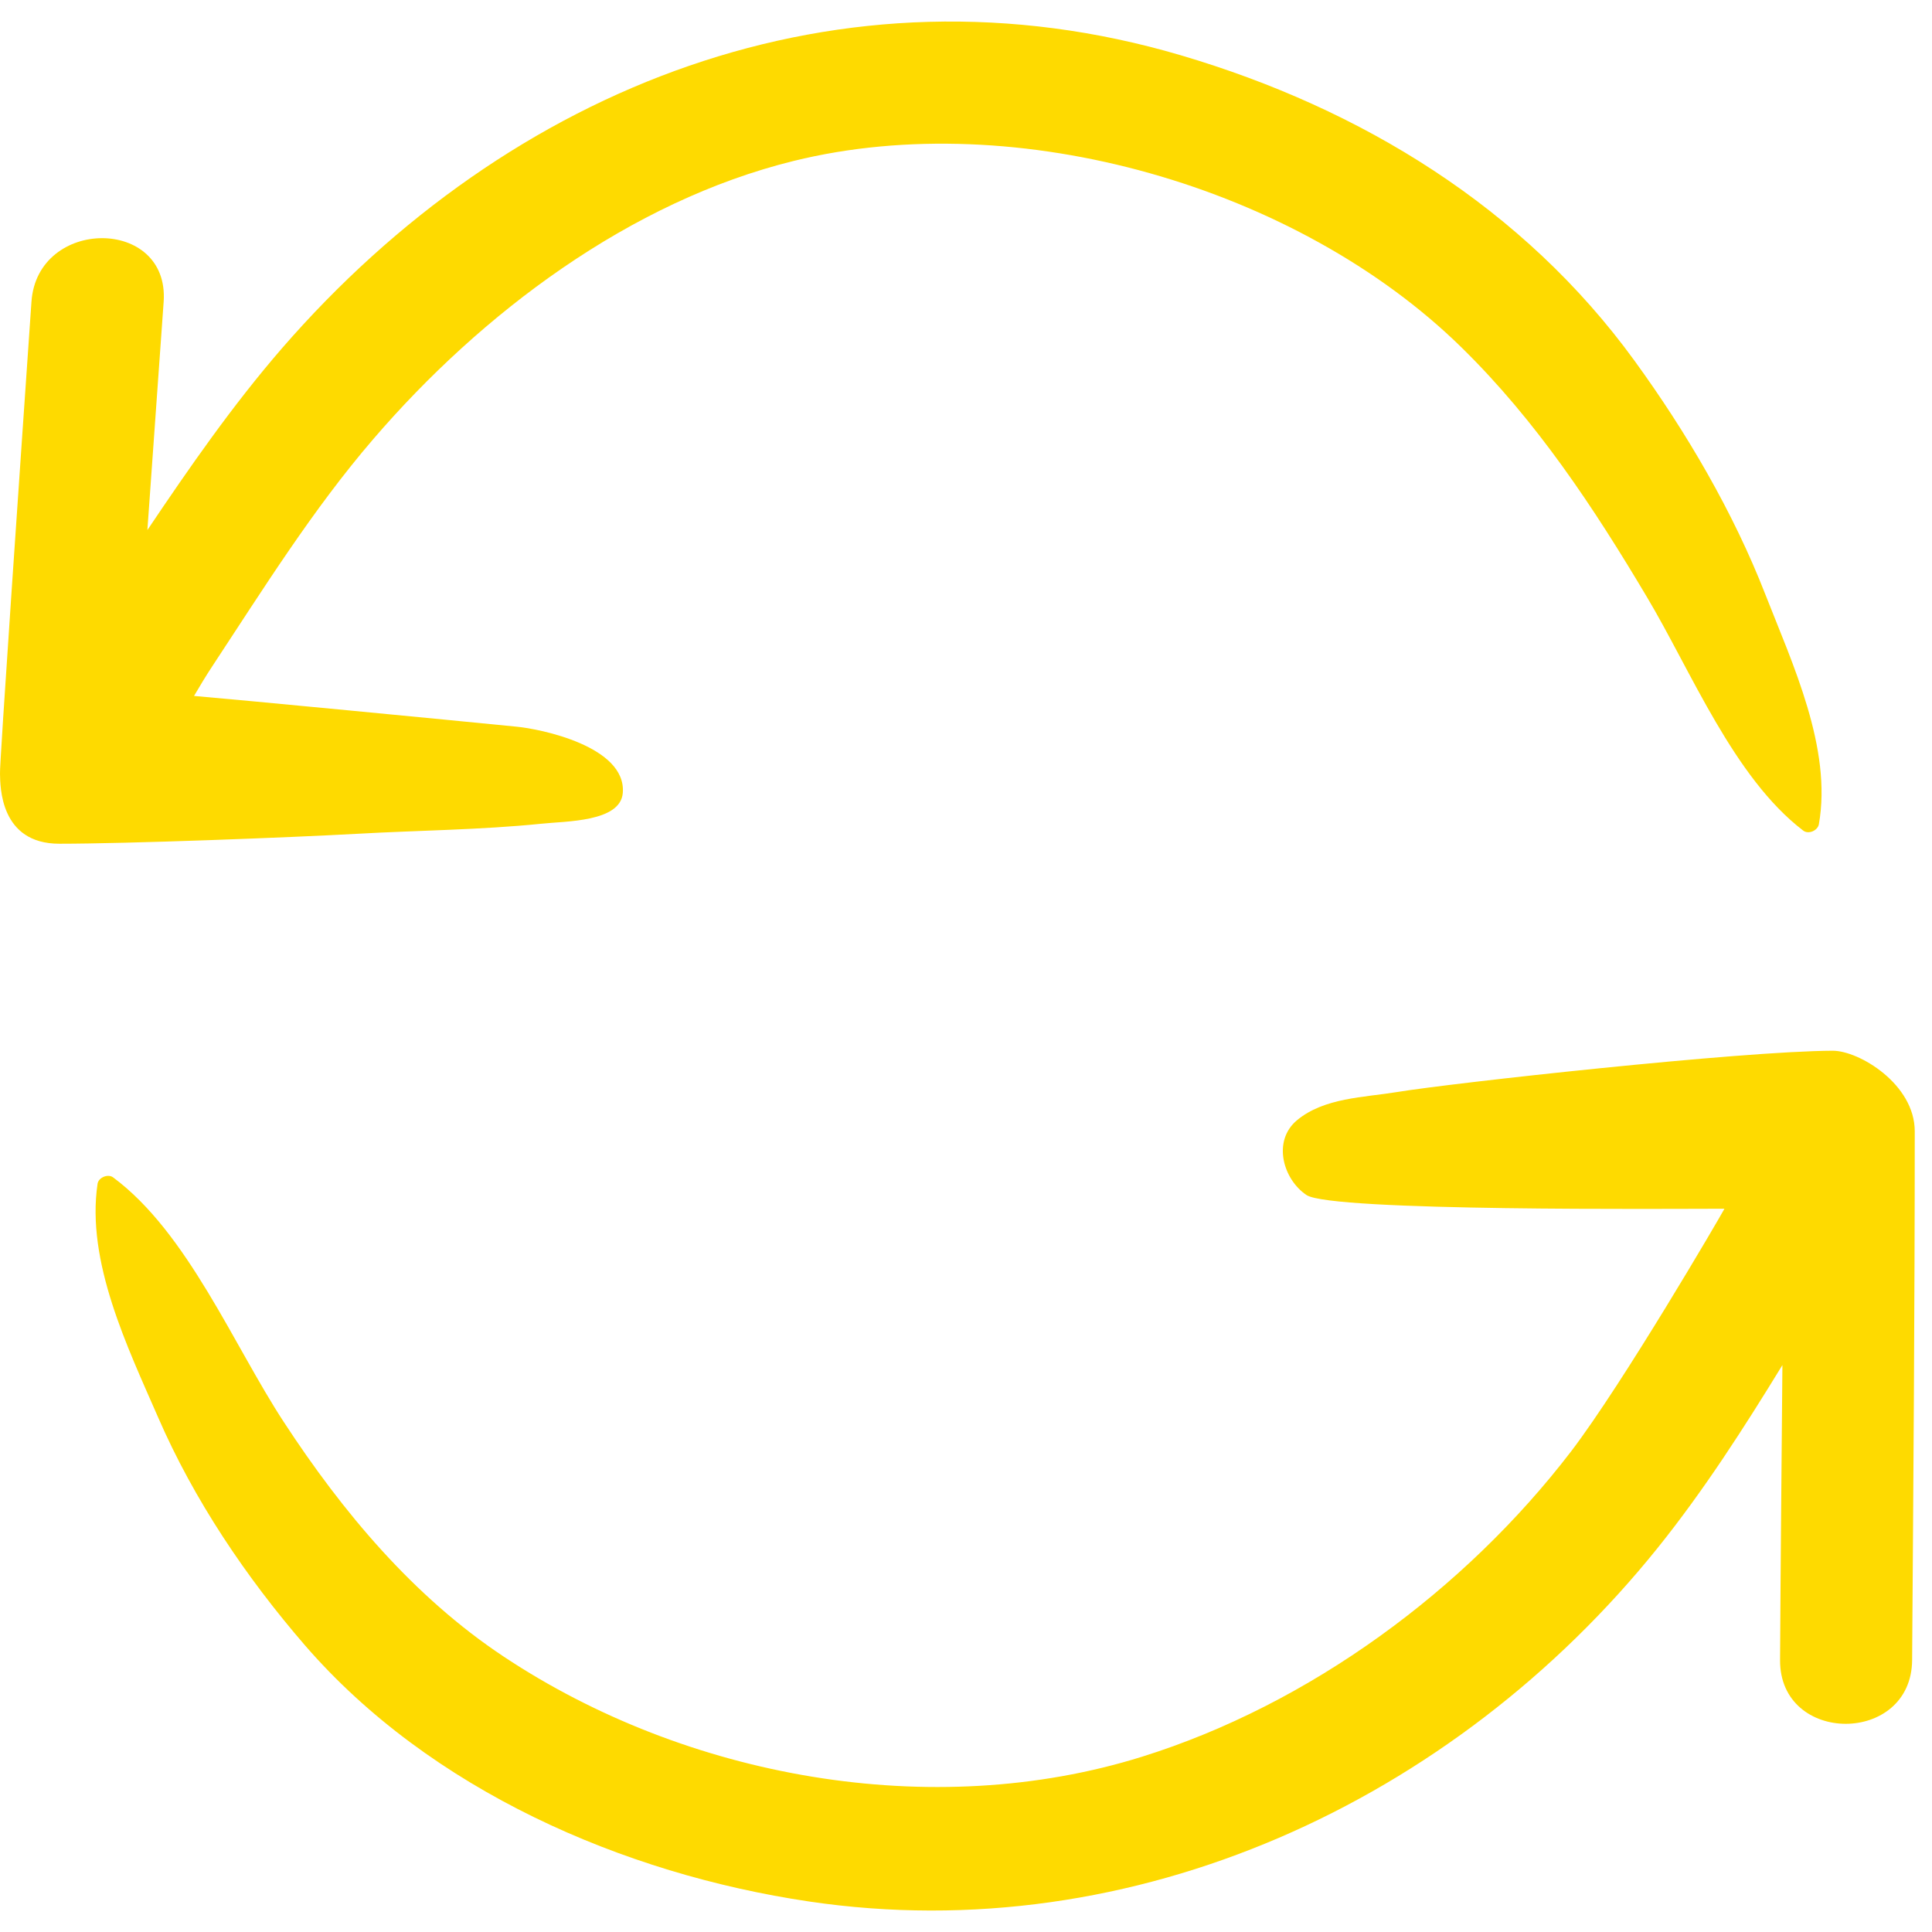
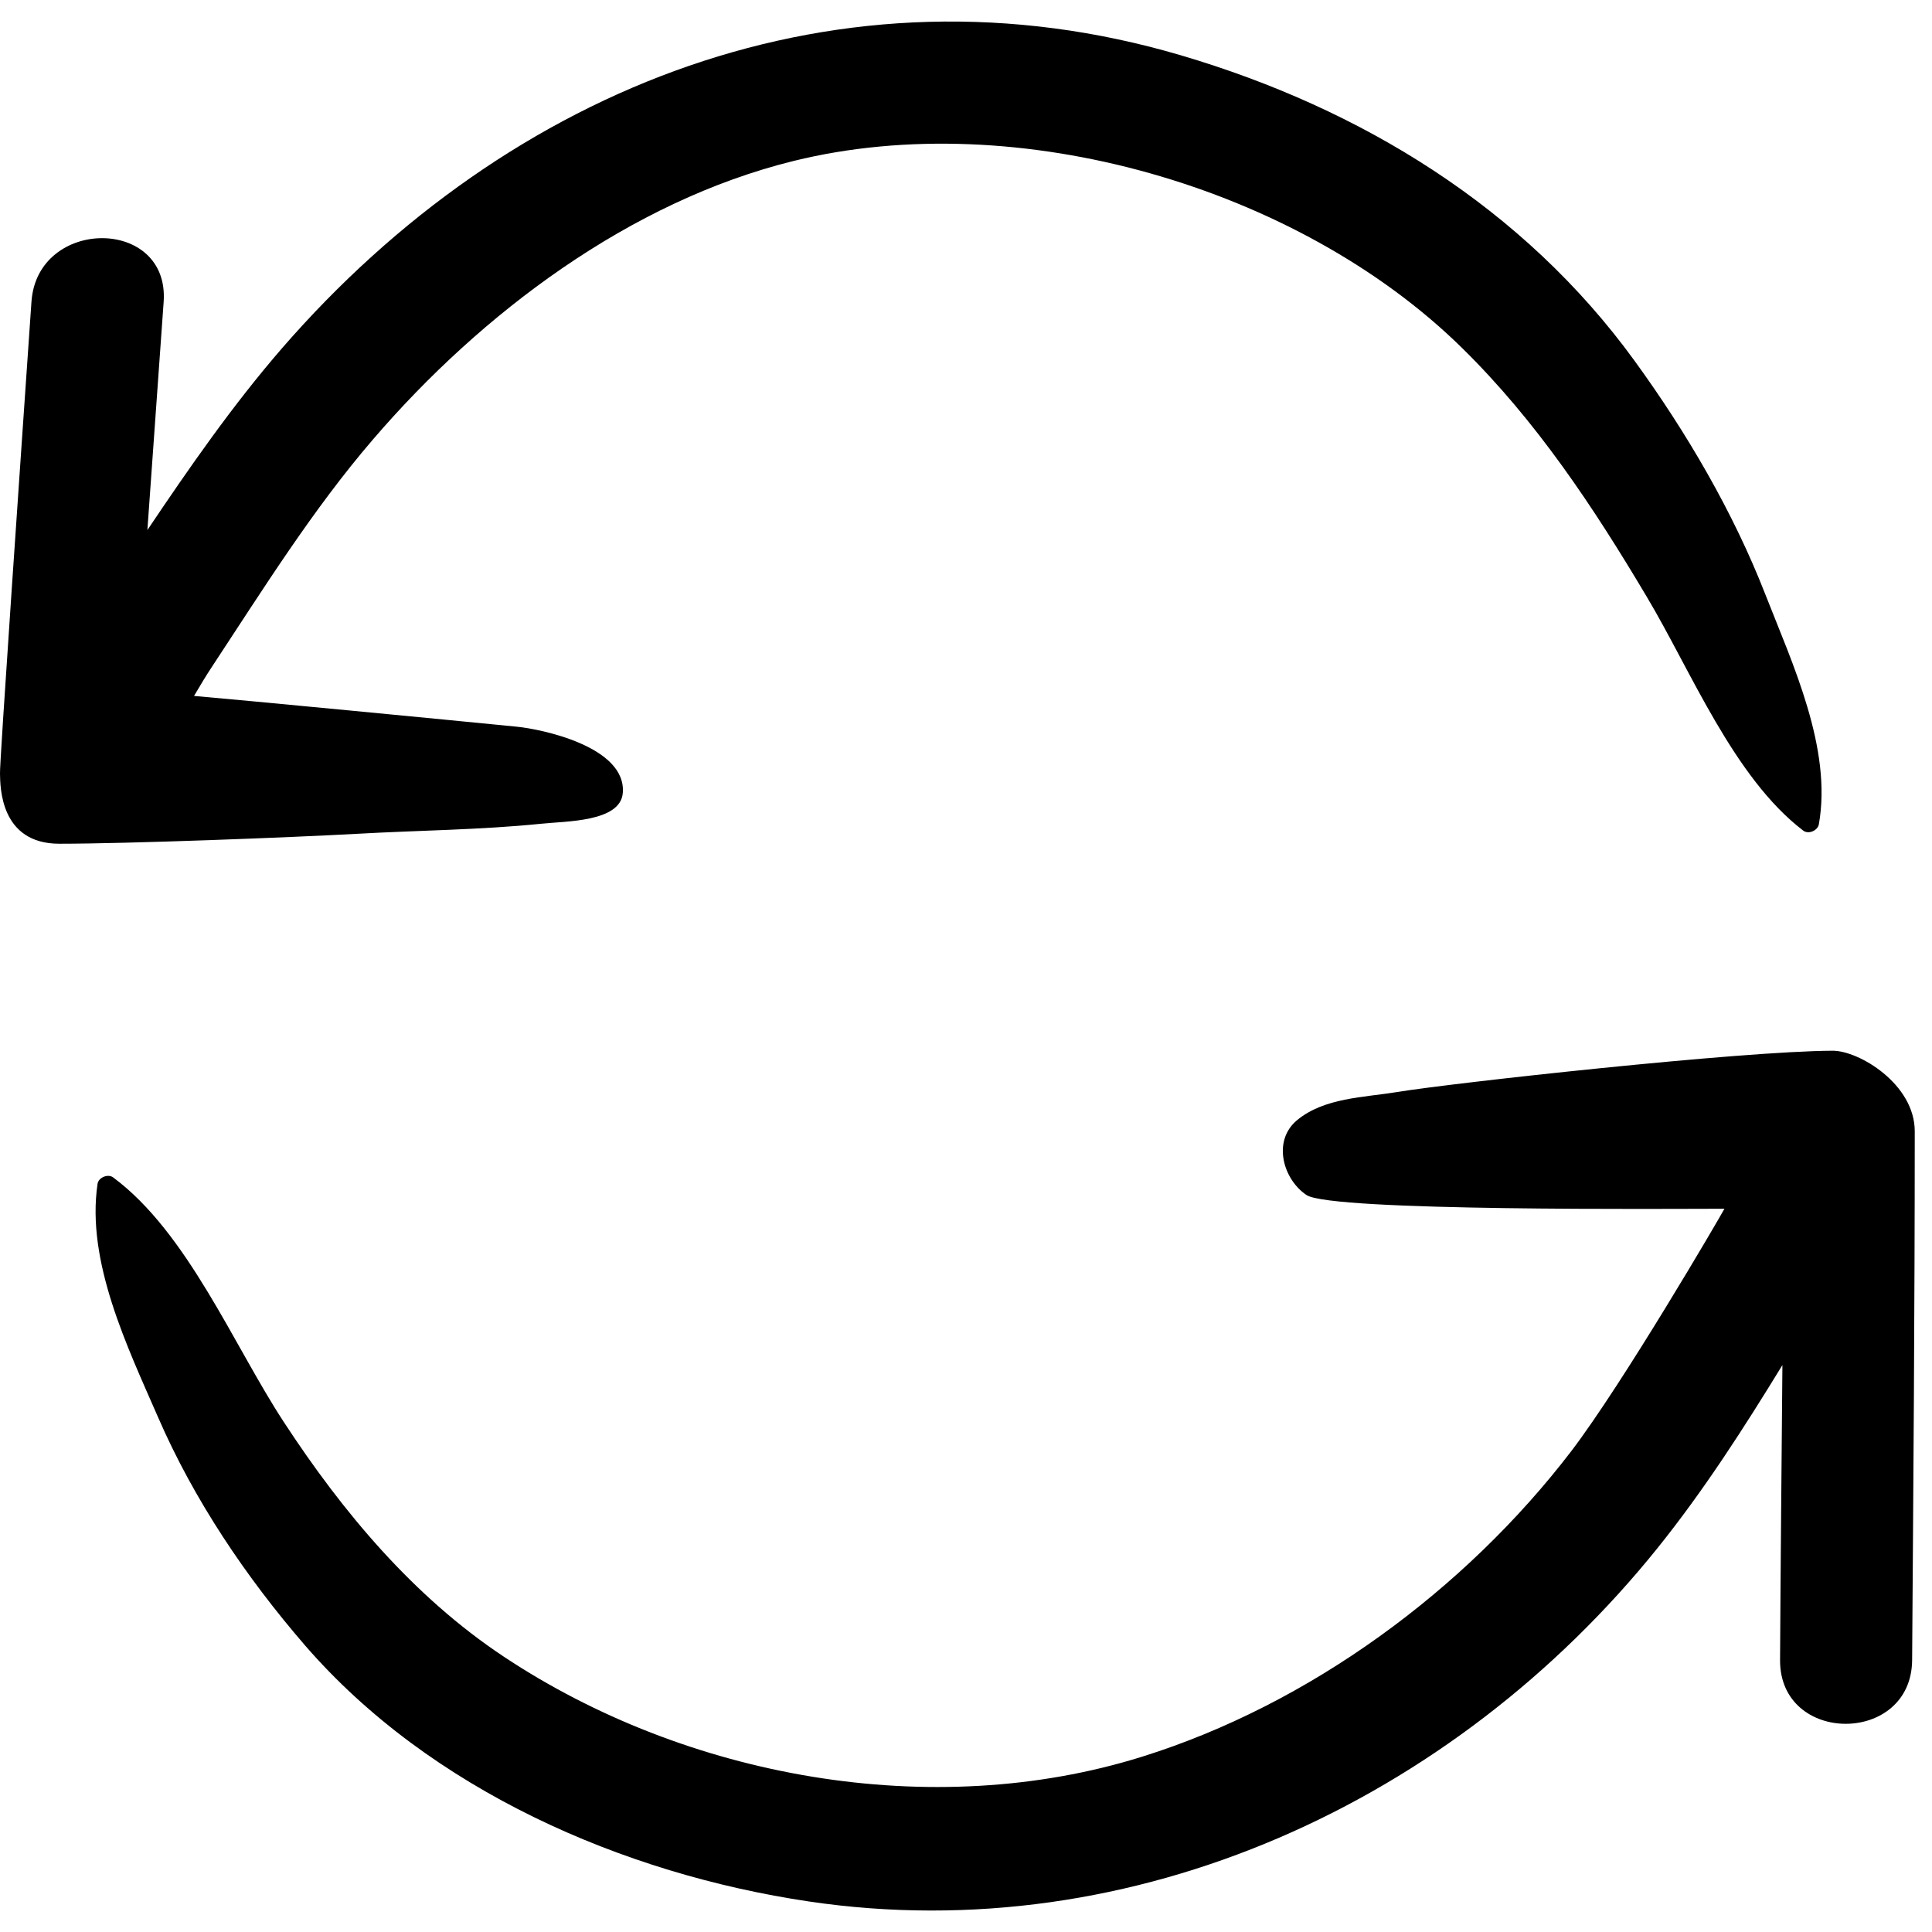
<svg xmlns="http://www.w3.org/2000/svg" width="14" height="14" viewBox="0 0 14 14" fill="none">
-   <path d="M13.281 7.614C12.619 7.616 10.513 7.849 10.126 7.913C9.882 7.953 9.595 7.954 9.398 8.118C9.218 8.269 9.298 8.547 9.468 8.66C9.65 8.78 12.111 8.759 12.496 8.759C12.463 8.821 11.763 10.021 11.385 10.517C10.616 11.521 9.489 12.351 8.275 12.73C6.751 13.206 4.972 12.882 3.651 12.005C2.997 11.571 2.483 10.957 2.057 10.305C1.692 9.748 1.36 8.933 0.82 8.532C0.783 8.504 0.714 8.532 0.707 8.578C0.623 9.142 0.925 9.764 1.145 10.269C1.406 10.87 1.783 11.429 2.211 11.924C3.118 12.97 4.514 13.579 5.863 13.779C8.219 14.128 10.534 13.054 12.011 11.218C12.347 10.8 12.636 10.349 12.916 9.892C12.91 10.605 12.903 11.317 12.899 12.029C12.895 12.645 13.852 12.646 13.856 12.029C13.865 10.752 13.875 9.475 13.875 8.198C13.875 7.856 13.472 7.614 13.281 7.614Z" fill="#FEDA00" />
-   <path d="M2.704 3.183C3.488 2.27 4.566 1.458 5.752 1.166C7.371 0.767 9.403 1.353 10.591 2.518C11.133 3.049 11.549 3.678 11.934 4.326C12.255 4.864 12.563 5.634 13.067 6.019C13.105 6.048 13.171 6.019 13.18 5.974C13.278 5.424 12.989 4.81 12.793 4.309C12.56 3.711 12.222 3.134 11.845 2.615C11.04 1.506 9.866 0.787 8.558 0.401C6.091 -0.327 3.694 0.623 2.044 2.523C1.686 2.936 1.373 3.387 1.068 3.841C1.107 3.289 1.147 2.738 1.186 2.186C1.228 1.571 0.271 1.574 0.228 2.186C0.153 3.273 -0.005 5.554 0 5.606C0.002 5.7 -0 6.114 0.43 6.114C0.927 6.114 2.1 6.069 2.588 6.042C3.031 6.017 3.481 6.014 3.923 5.969C4.101 5.95 4.496 5.957 4.513 5.746C4.54 5.408 3.914 5.282 3.745 5.266C3.274 5.219 1.715 5.069 1.406 5.043C1.45 4.968 1.494 4.895 1.537 4.83C1.906 4.27 2.266 3.692 2.704 3.183Z" fill="#FEDA00" />
+   <path d="M13.281 7.614C12.619 7.616 10.513 7.849 10.126 7.913C9.882 7.953 9.595 7.954 9.398 8.118C9.218 8.269 9.298 8.547 9.468 8.66C9.65 8.78 12.111 8.759 12.496 8.759C12.463 8.821 11.763 10.021 11.385 10.517C10.616 11.521 9.489 12.351 8.275 12.73C6.751 13.206 4.972 12.882 3.651 12.005C2.997 11.571 2.483 10.957 2.057 10.305C1.692 9.748 1.36 8.933 0.82 8.532C0.783 8.504 0.714 8.532 0.707 8.578C0.623 9.142 0.925 9.764 1.145 10.269C1.406 10.87 1.783 11.429 2.211 11.924C3.118 12.97 4.514 13.579 5.863 13.779C8.219 14.128 10.534 13.054 12.011 11.218C12.347 10.8 12.636 10.349 12.916 9.892C12.91 10.605 12.903 11.317 12.899 12.029C12.895 12.645 13.852 12.646 13.856 12.029C13.865 10.752 13.875 9.475 13.875 8.198C13.875 7.856 13.472 7.614 13.281 7.614Z" fill="#000" />
+   <path d="M2.704 3.183C3.488 2.27 4.566 1.458 5.752 1.166C7.371 0.767 9.403 1.353 10.591 2.518C11.133 3.049 11.549 3.678 11.934 4.326C12.255 4.864 12.563 5.634 13.067 6.019C13.105 6.048 13.171 6.019 13.18 5.974C13.278 5.424 12.989 4.81 12.793 4.309C12.56 3.711 12.222 3.134 11.845 2.615C11.04 1.506 9.866 0.787 8.558 0.401C6.091 -0.327 3.694 0.623 2.044 2.523C1.686 2.936 1.373 3.387 1.068 3.841C1.107 3.289 1.147 2.738 1.186 2.186C1.228 1.571 0.271 1.574 0.228 2.186C0.153 3.273 -0.005 5.554 0 5.606C0.002 5.7 -0 6.114 0.43 6.114C0.927 6.114 2.1 6.069 2.588 6.042C3.031 6.017 3.481 6.014 3.923 5.969C4.101 5.95 4.496 5.957 4.513 5.746C4.54 5.408 3.914 5.282 3.745 5.266C3.274 5.219 1.715 5.069 1.406 5.043C1.45 4.968 1.494 4.895 1.537 4.83C1.906 4.27 2.266 3.692 2.704 3.183Z" fill="#000" />
</svg>
